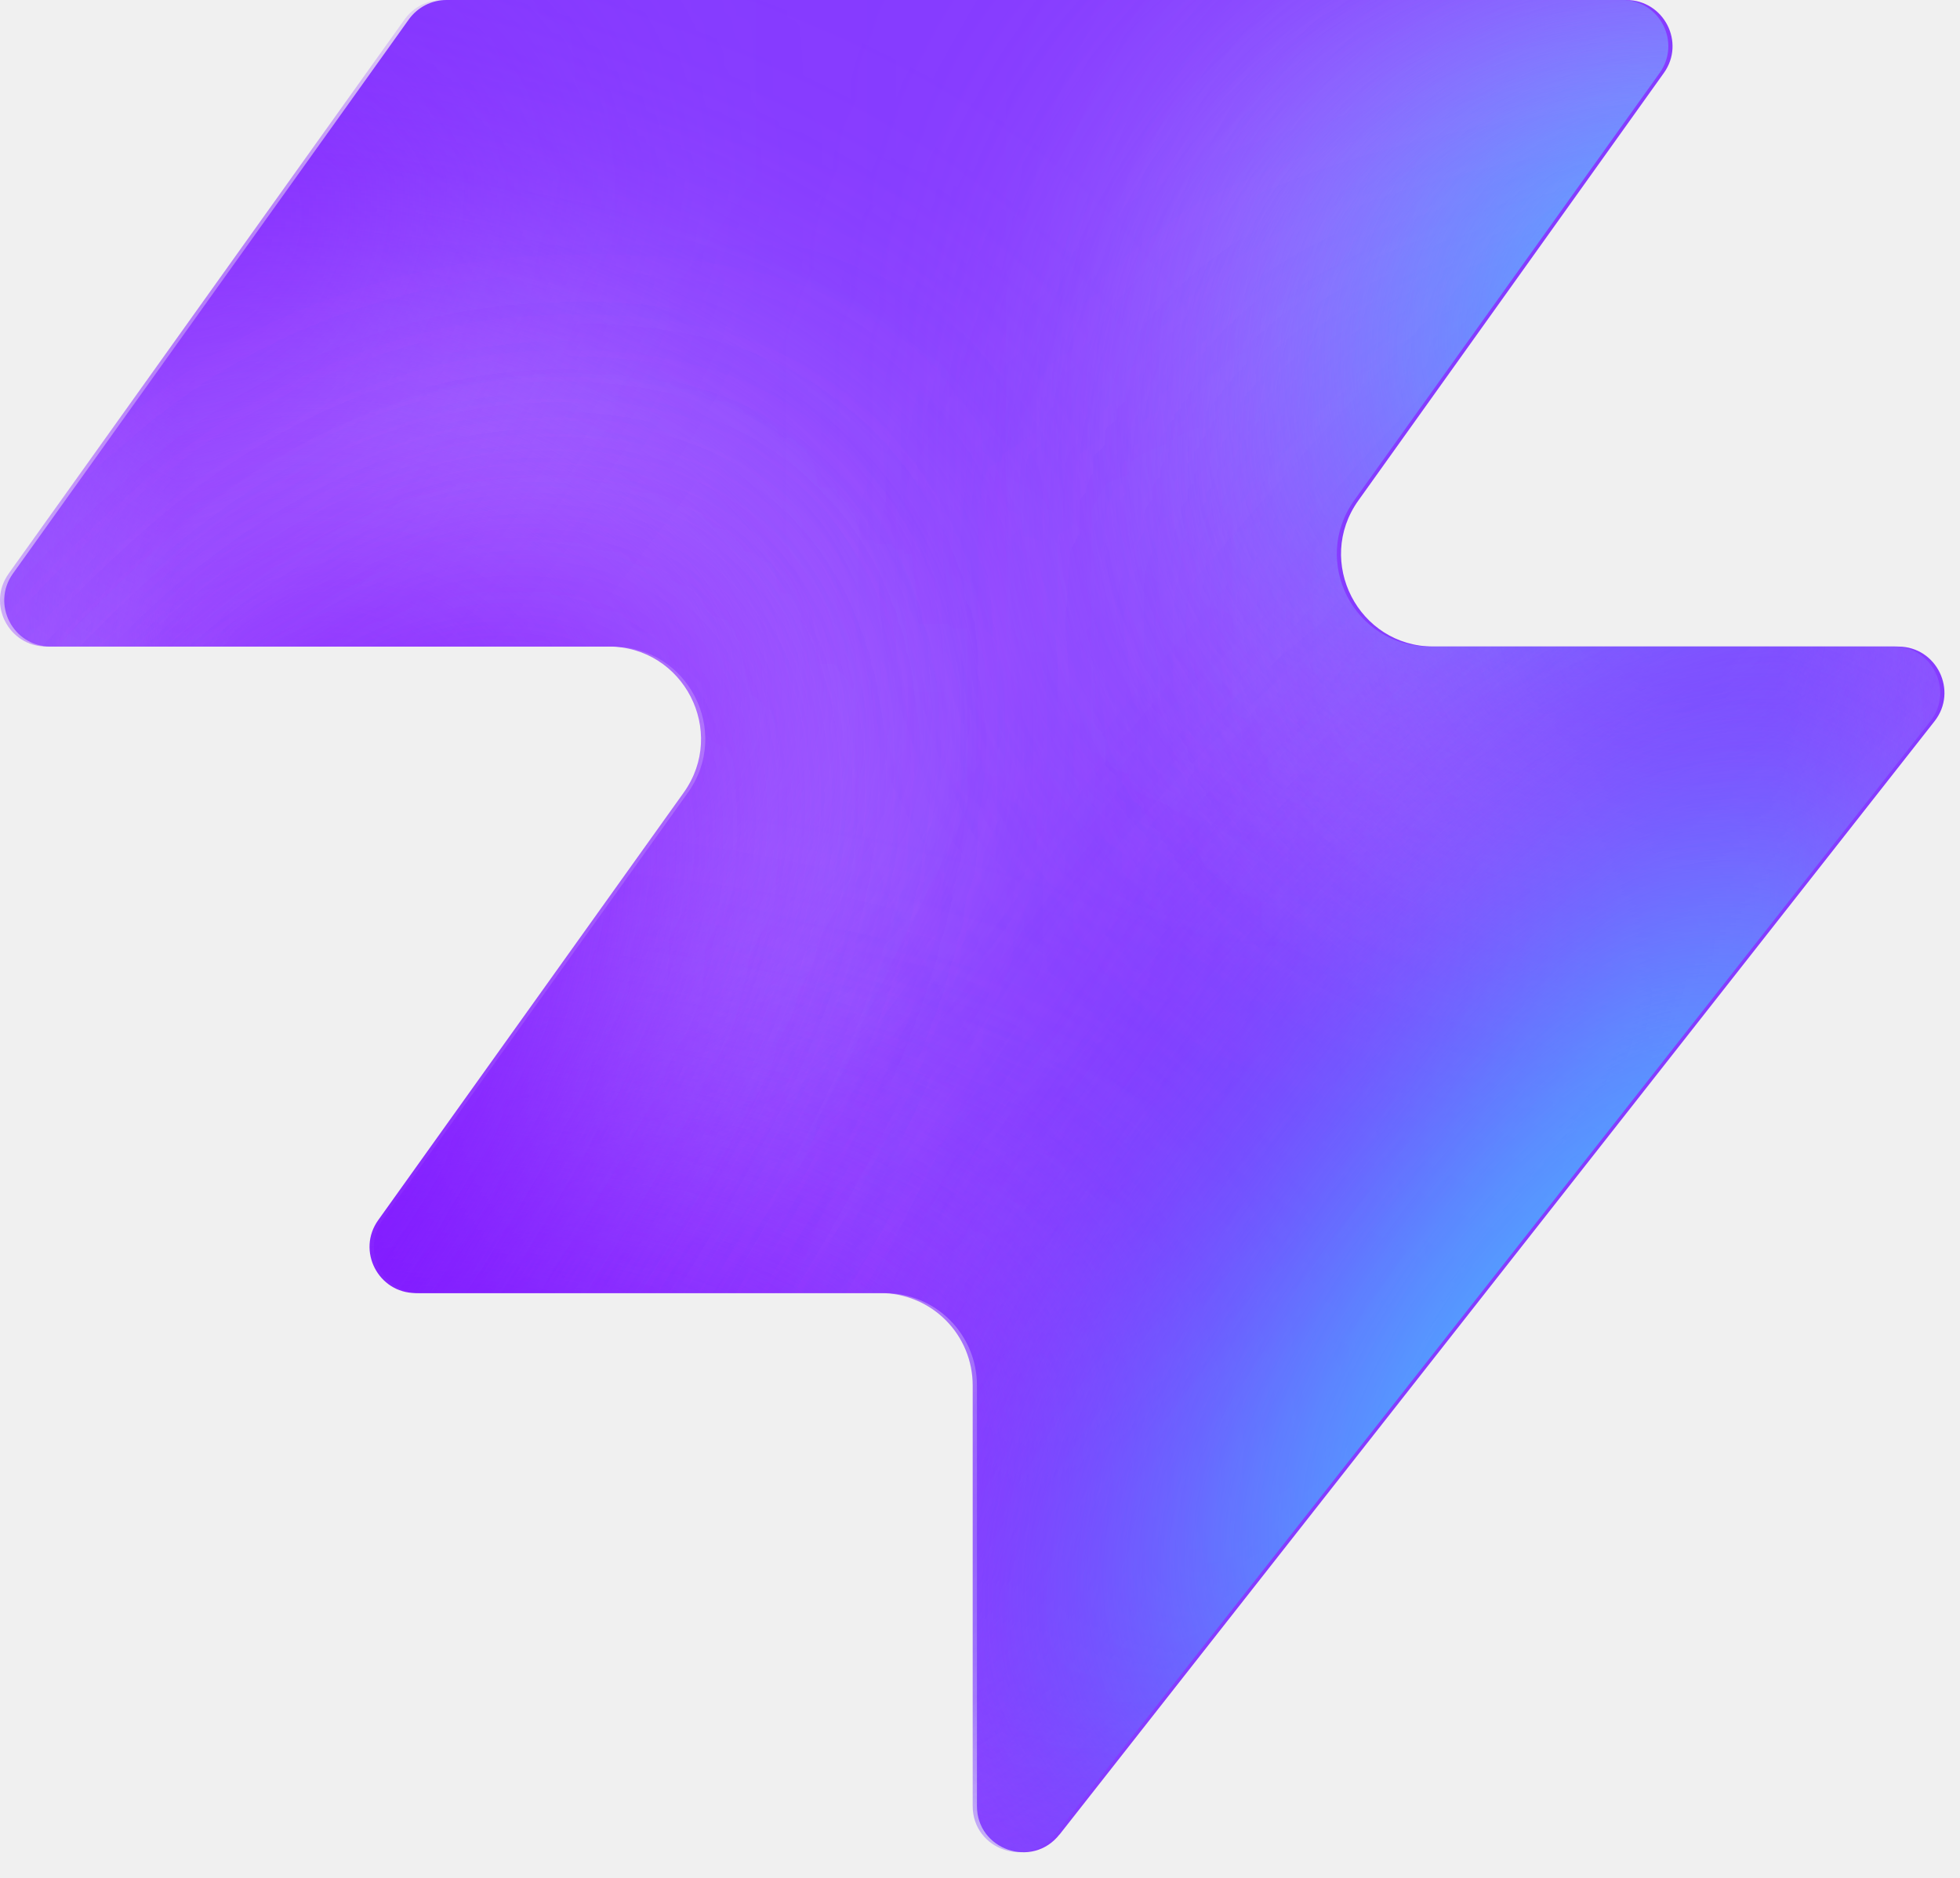
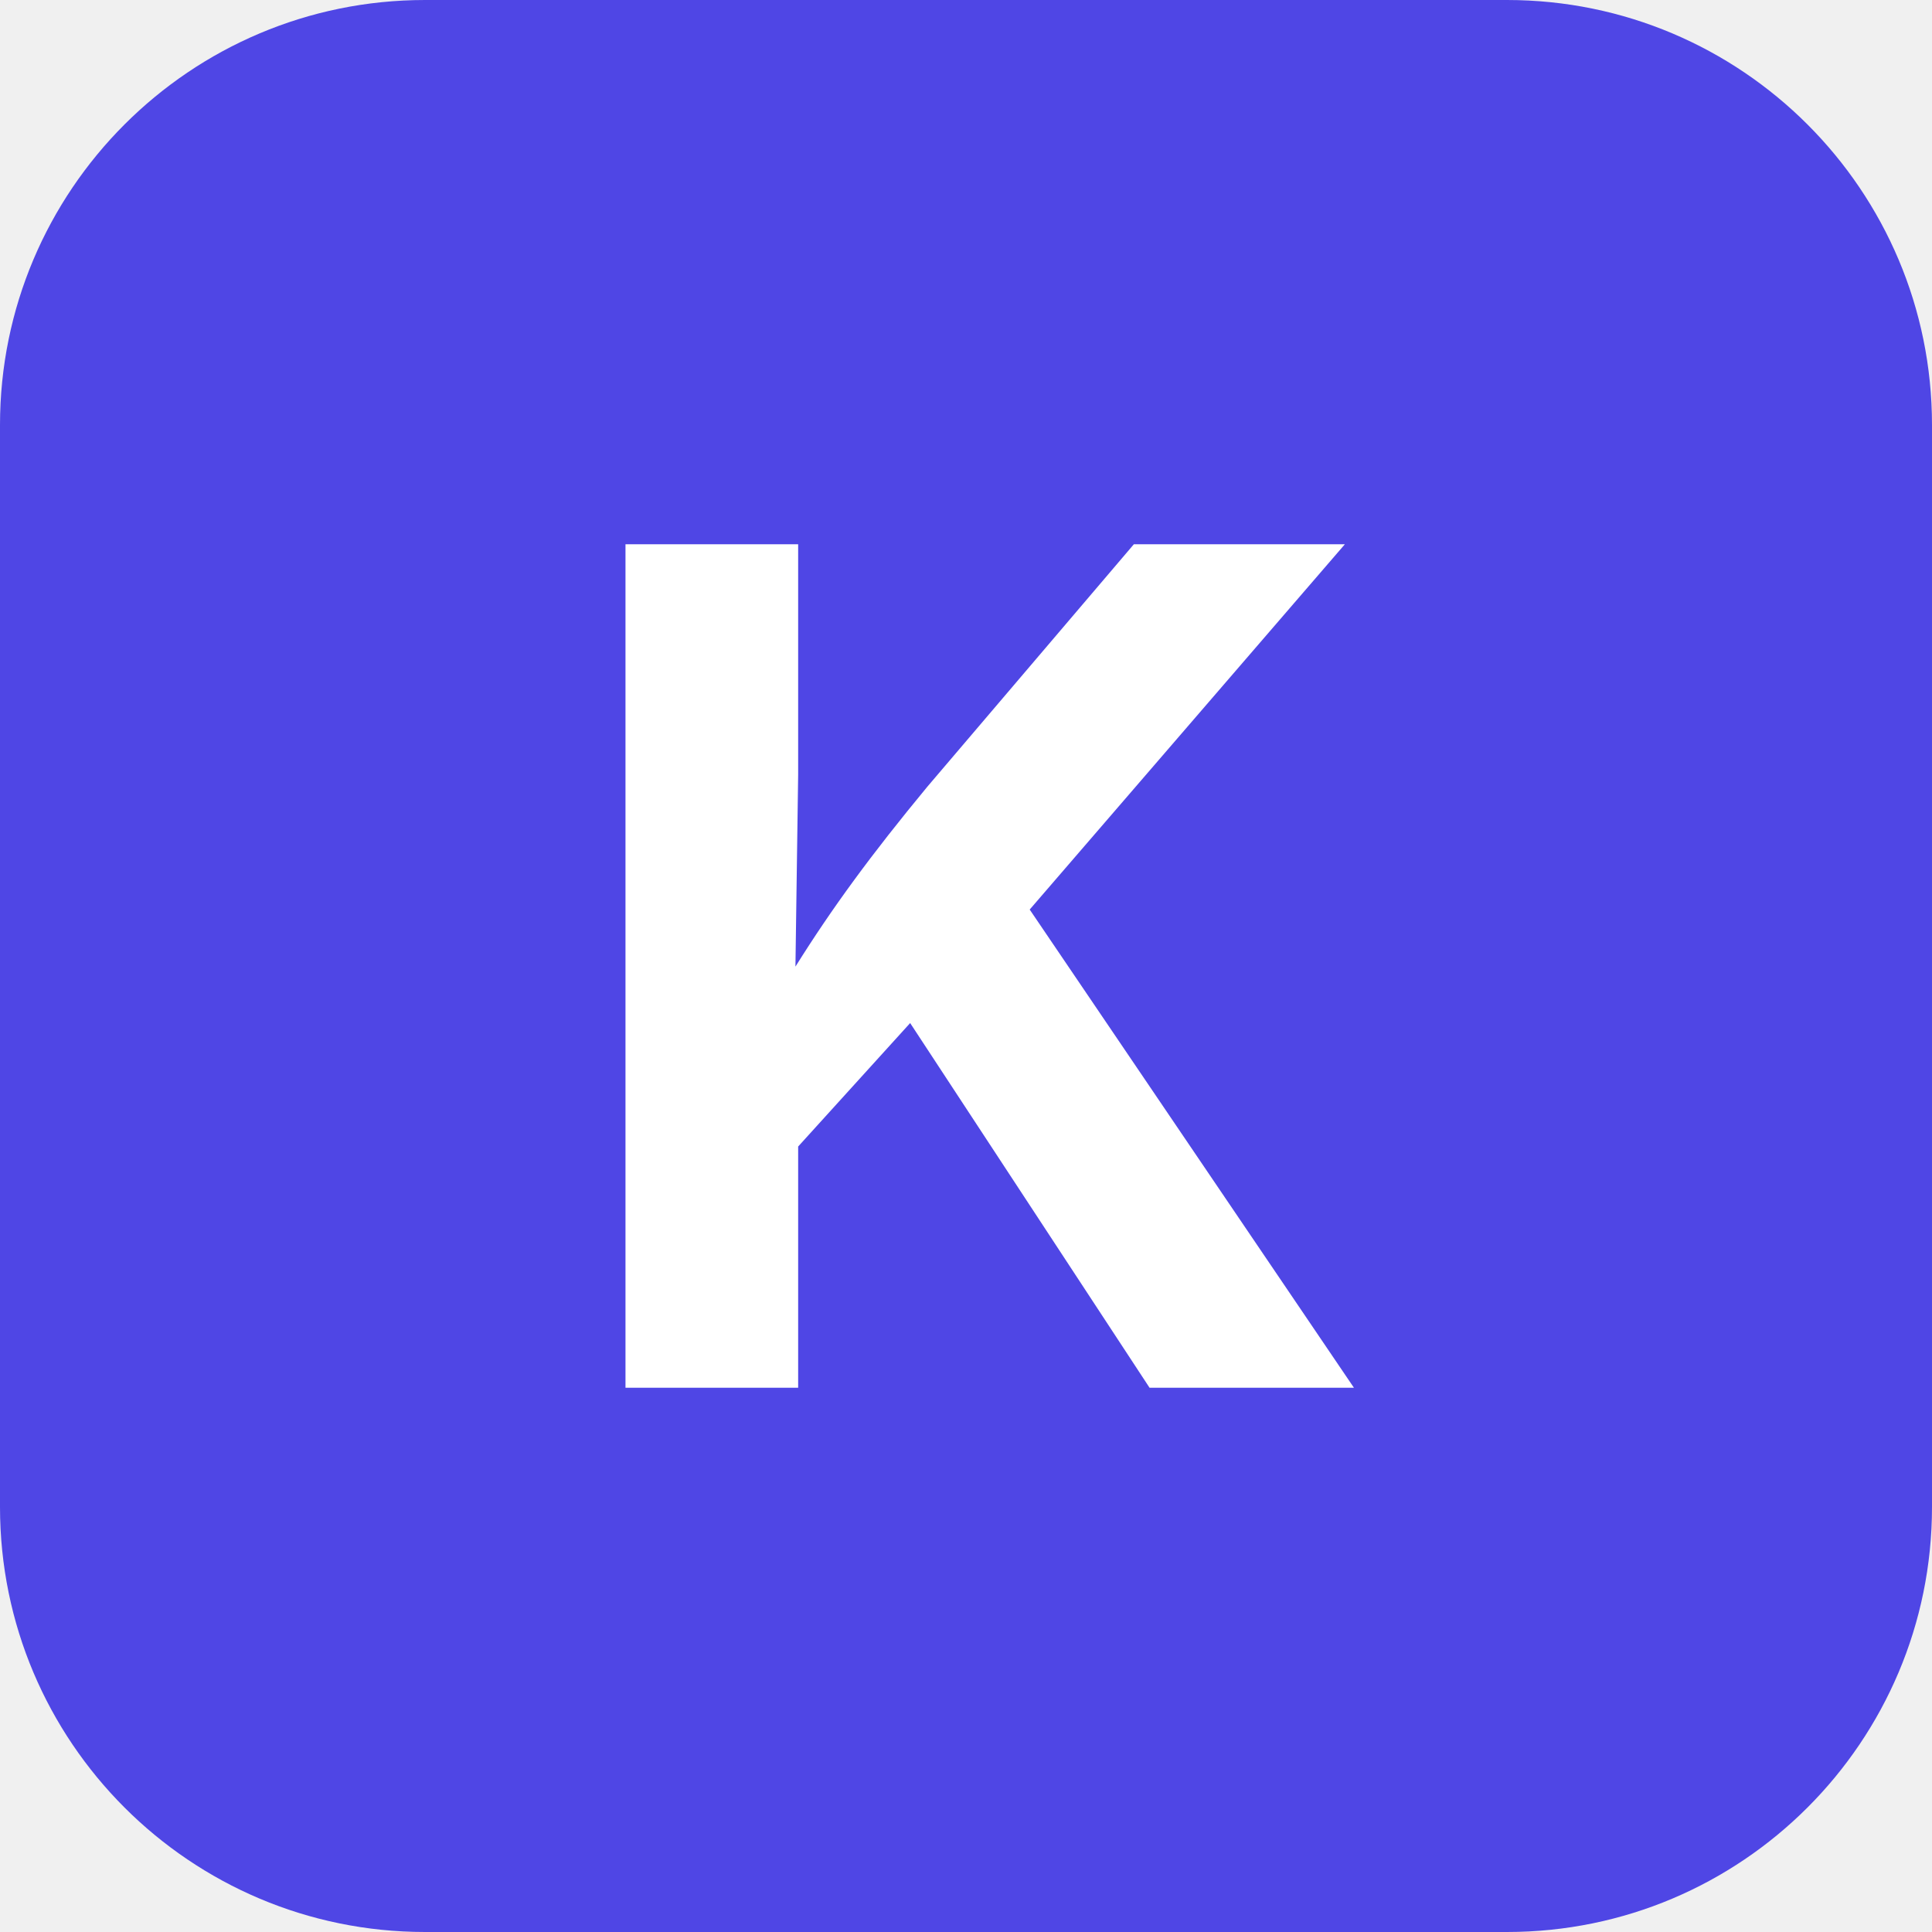
- <svg xmlns="http://www.w3.org/2000/svg" width="48" height="46" fill="none" viewBox="0 0 48 46">
-   <path fill="#863bff" d="M25.946 44.938c-.664.845-2.021.375-2.021-.698V33.937a2.26 2.26 0 0 0-2.262-2.262H10.287c-.92 0-1.456-1.04-.92-1.788l7.48-10.471c1.07-1.497 0-3.578-1.842-3.578H1.237c-.92 0-1.456-1.04-.92-1.788L10.013.474c.214-.297.556-.474.92-.474h28.894c.92 0 1.456 1.04.92 1.788l-7.48 10.471c-1.07 1.498 0 3.579 1.842 3.579h11.377c.943 0 1.473 1.088.89 1.83L25.947 44.94z" style="fill:#863bff;fill:color(display-p3 .525 .23 1);fill-opacity:1" />
-   <mask id="a" width="48" height="46" x="0" y="0" maskUnits="userSpaceOnUse" style="mask-type:alpha">
-     <path fill="#000" d="M25.842 44.938c-.664.844-2.021.375-2.021-.698V33.937a2.26 2.26 0 0 0-2.262-2.262H10.183c-.92 0-1.456-1.04-.92-1.788l7.48-10.471c1.07-1.498 0-3.579-1.842-3.579H1.133c-.92 0-1.456-1.04-.92-1.787L9.91.473c.214-.297.556-.474.92-.474h28.894c.92 0 1.456 1.04.92 1.788l-7.48 10.471c-1.07 1.498 0 3.578 1.842 3.578h11.377c.943 0 1.473 1.088.89 1.832L25.843 44.94z" style="fill:#000;fill-opacity:1" />
-   </mask>
-   <g mask="url(#a)">
-     <g filter="url(#b)">
-       <ellipse cx="5.508" cy="14.704" fill="#ede6ff" rx="5.508" ry="14.704" style="fill:#ede6ff;fill:color(display-p3 .927 .903 1);fill-opacity:1" transform="matrix(.00324 1 1 -.00324 -4.47 31.516)" />
-     </g>
-     <g filter="url(#c)">
-       <ellipse cx="10.399" cy="29.851" fill="#ede6ff" rx="10.399" ry="29.851" style="fill:#ede6ff;fill:color(display-p3 .927 .903 1);fill-opacity:1" transform="matrix(.00324 1 1 -.00324 -39.328 7.883)" />
-     </g>
-     <g filter="url(#d)">
-       <ellipse cx="5.508" cy="30.487" fill="#7e14ff" rx="5.508" ry="30.487" style="fill:#7e14ff;fill:color(display-p3 .492 .077 1);fill-opacity:1" transform="rotate(89.814 -25.913 -14.639)scale(1 -1)" />
-     </g>
-     <g filter="url(#e)">
-       <ellipse cx="5.508" cy="30.599" fill="#7e14ff" rx="5.508" ry="30.599" style="fill:#7e14ff;fill:color(display-p3 .492 .077 1);fill-opacity:1" transform="rotate(89.814 -32.644 -3.334)scale(1 -1)" />
-     </g>
-     <g filter="url(#f)">
-       <ellipse cx="5.508" cy="30.599" fill="#7e14ff" rx="5.508" ry="30.599" style="fill:#7e14ff;fill:color(display-p3 .492 .077 1);fill-opacity:1" transform="matrix(.00324 1 1 -.00324 -34.34 30.47)" />
-     </g>
-     <g filter="url(#g)">
-       <ellipse cx="14.072" cy="22.078" fill="#ede6ff" rx="14.072" ry="22.078" style="fill:#ede6ff;fill:color(display-p3 .927 .903 1);fill-opacity:1" transform="rotate(93.35 24.506 48.493)scale(-1 1)" />
-     </g>
-     <g filter="url(#h)">
-       <ellipse cx="3.47" cy="21.501" fill="#7e14ff" rx="3.47" ry="21.501" style="fill:#7e14ff;fill:color(display-p3 .492 .077 1);fill-opacity:1" transform="rotate(89.009 28.708 47.59)scale(-1 1)" />
-     </g>
-     <g filter="url(#i)">
-       <ellipse cx="3.47" cy="21.501" fill="#7e14ff" rx="3.47" ry="21.501" style="fill:#7e14ff;fill:color(display-p3 .492 .077 1);fill-opacity:1" transform="rotate(89.009 28.708 47.59)scale(-1 1)" />
-     </g>
-     <g filter="url(#j)">
-       <ellipse cx=".387" cy="8.972" fill="#7e14ff" rx="4.407" ry="29.108" style="fill:#7e14ff;fill:color(display-p3 .492 .077 1);fill-opacity:1" transform="rotate(39.51 .387 8.972)" />
-     </g>
-     <g filter="url(#k)">
-       <ellipse cx="47.523" cy="-6.092" fill="#7e14ff" rx="4.407" ry="29.108" style="fill:#7e14ff;fill:color(display-p3 .492 .077 1);fill-opacity:1" transform="rotate(37.892 47.523 -6.092)" />
-     </g>
-     <g filter="url(#l)">
-       <ellipse cx="41.412" cy="6.333" fill="#47bfff" rx="5.971" ry="9.665" style="fill:#47bfff;fill:color(display-p3 .28 .748 1);fill-opacity:1" transform="rotate(37.892 41.412 6.333)" />
-     </g>
-     <g filter="url(#m)">
-       <ellipse cx="-1.879" cy="38.332" fill="#7e14ff" rx="4.407" ry="29.108" style="fill:#7e14ff;fill:color(display-p3 .492 .077 1);fill-opacity:1" transform="rotate(37.892 -1.88 38.332)" />
-     </g>
-     <g filter="url(#n)">
-       <ellipse cx="-1.879" cy="38.332" fill="#7e14ff" rx="4.407" ry="29.108" style="fill:#7e14ff;fill:color(display-p3 .492 .077 1);fill-opacity:1" transform="rotate(37.892 -1.88 38.332)" />
-     </g>
-     <g filter="url(#o)">
-       <ellipse cx="35.651" cy="29.907" fill="#7e14ff" rx="4.407" ry="29.108" style="fill:#7e14ff;fill:color(display-p3 .492 .077 1);fill-opacity:1" transform="rotate(37.892 35.651 29.907)" />
-     </g>
-     <g filter="url(#p)">
-       <ellipse cx="38.418" cy="32.4" fill="#47bfff" rx="5.971" ry="15.297" style="fill:#47bfff;fill:color(display-p3 .28 .748 1);fill-opacity:1" transform="rotate(37.892 38.418 32.4)" />
-     </g>
-   </g>
-   <defs>
-     <filter id="b" width="60.045" height="41.654" x="-19.77" y="16.149" color-interpolation-filters="sRGB" filterUnits="userSpaceOnUse">
-       <feFlood flood-opacity="0" result="BackgroundImageFix" />
-       <feBlend in="SourceGraphic" in2="BackgroundImageFix" result="shape" />
-       <feGaussianBlur result="effect1_foregroundBlur_2002_17158" stdDeviation="7.659" />
-     </filter>
-     <filter id="c" width="90.34" height="51.437" x="-54.613" y="-7.533" color-interpolation-filters="sRGB" filterUnits="userSpaceOnUse">
-       <feFlood flood-opacity="0" result="BackgroundImageFix" />
-       <feBlend in="SourceGraphic" in2="BackgroundImageFix" result="shape" />
-       <feGaussianBlur result="effect1_foregroundBlur_2002_17158" stdDeviation="7.659" />
-     </filter>
-     <filter id="d" width="79.355" height="29.4" x="-49.64" y="2.03" color-interpolation-filters="sRGB" filterUnits="userSpaceOnUse">
-       <feFlood flood-opacity="0" result="BackgroundImageFix" />
-       <feBlend in="SourceGraphic" in2="BackgroundImageFix" result="shape" />
-       <feGaussianBlur result="effect1_foregroundBlur_2002_17158" stdDeviation="4.596" />
-     </filter>
-     <filter id="e" width="79.579" height="29.4" x="-45.045" y="20.029" color-interpolation-filters="sRGB" filterUnits="userSpaceOnUse">
-       <feFlood flood-opacity="0" result="BackgroundImageFix" />
-       <feBlend in="SourceGraphic" in2="BackgroundImageFix" result="shape" />
-       <feGaussianBlur result="effect1_foregroundBlur_2002_17158" stdDeviation="4.596" />
-     </filter>
-     <filter id="f" width="79.579" height="29.4" x="-43.513" y="21.178" color-interpolation-filters="sRGB" filterUnits="userSpaceOnUse">
-       <feFlood flood-opacity="0" result="BackgroundImageFix" />
-       <feBlend in="SourceGraphic" in2="BackgroundImageFix" result="shape" />
-       <feGaussianBlur result="effect1_foregroundBlur_2002_17158" stdDeviation="4.596" />
-     </filter>
-     <filter id="g" width="74.749" height="58.852" x="15.756" y="-17.901" color-interpolation-filters="sRGB" filterUnits="userSpaceOnUse">
-       <feFlood flood-opacity="0" result="BackgroundImageFix" />
-       <feBlend in="SourceGraphic" in2="BackgroundImageFix" result="shape" />
-       <feGaussianBlur result="effect1_foregroundBlur_2002_17158" stdDeviation="7.659" />
-     </filter>
-     <filter id="h" width="61.377" height="25.362" x="23.548" y="2.284" color-interpolation-filters="sRGB" filterUnits="userSpaceOnUse">
-       <feFlood flood-opacity="0" result="BackgroundImageFix" />
-       <feBlend in="SourceGraphic" in2="BackgroundImageFix" result="shape" />
-       <feGaussianBlur result="effect1_foregroundBlur_2002_17158" stdDeviation="4.596" />
-     </filter>
-     <filter id="i" width="61.377" height="25.362" x="23.548" y="2.284" color-interpolation-filters="sRGB" filterUnits="userSpaceOnUse">
-       <feFlood flood-opacity="0" result="BackgroundImageFix" />
-       <feBlend in="SourceGraphic" in2="BackgroundImageFix" result="shape" />
-       <feGaussianBlur result="effect1_foregroundBlur_2002_17158" stdDeviation="4.596" />
-     </filter>
-     <filter id="j" width="56.045" height="63.649" x="-27.636" y="-22.853" color-interpolation-filters="sRGB" filterUnits="userSpaceOnUse">
-       <feFlood flood-opacity="0" result="BackgroundImageFix" />
-       <feBlend in="SourceGraphic" in2="BackgroundImageFix" result="shape" />
-       <feGaussianBlur result="effect1_foregroundBlur_2002_17158" stdDeviation="4.596" />
-     </filter>
-     <filter id="k" width="54.814" height="64.646" x="20.116" y="-38.415" color-interpolation-filters="sRGB" filterUnits="userSpaceOnUse">
-       <feFlood flood-opacity="0" result="BackgroundImageFix" />
-       <feBlend in="SourceGraphic" in2="BackgroundImageFix" result="shape" />
-       <feGaussianBlur result="effect1_foregroundBlur_2002_17158" stdDeviation="4.596" />
-     </filter>
-     <filter id="l" width="33.541" height="35.313" x="24.641" y="-11.323" color-interpolation-filters="sRGB" filterUnits="userSpaceOnUse">
-       <feFlood flood-opacity="0" result="BackgroundImageFix" />
-       <feBlend in="SourceGraphic" in2="BackgroundImageFix" result="shape" />
-       <feGaussianBlur result="effect1_foregroundBlur_2002_17158" stdDeviation="4.596" />
-     </filter>
-     <filter id="m" width="54.814" height="64.646" x="-29.286" y="6.009" color-interpolation-filters="sRGB" filterUnits="userSpaceOnUse">
-       <feFlood flood-opacity="0" result="BackgroundImageFix" />
-       <feBlend in="SourceGraphic" in2="BackgroundImageFix" result="shape" />
-       <feGaussianBlur result="effect1_foregroundBlur_2002_17158" stdDeviation="4.596" />
-     </filter>
-     <filter id="n" width="54.814" height="64.646" x="-29.286" y="6.009" color-interpolation-filters="sRGB" filterUnits="userSpaceOnUse">
-       <feFlood flood-opacity="0" result="BackgroundImageFix" />
-       <feBlend in="SourceGraphic" in2="BackgroundImageFix" result="shape" />
-       <feGaussianBlur result="effect1_foregroundBlur_2002_17158" stdDeviation="4.596" />
-     </filter>
-     <filter id="o" width="54.814" height="64.646" x="8.244" y="-2.416" color-interpolation-filters="sRGB" filterUnits="userSpaceOnUse">
-       <feFlood flood-opacity="0" result="BackgroundImageFix" />
-       <feBlend in="SourceGraphic" in2="BackgroundImageFix" result="shape" />
-       <feGaussianBlur result="effect1_foregroundBlur_2002_17158" stdDeviation="4.596" />
-     </filter>
-     <filter id="p" width="39.409" height="43.623" x="18.713" y="10.588" color-interpolation-filters="sRGB" filterUnits="userSpaceOnUse">
-       <feFlood flood-opacity="0" result="BackgroundImageFix" />
-       <feBlend in="SourceGraphic" in2="BackgroundImageFix" result="shape" />
-       <feGaussianBlur result="effect1_foregroundBlur_2002_17158" stdDeviation="4.596" />
-     </filter>
-   </defs>
+ <svg xmlns="http://www.w3.org/2000/svg" viewBox="0 0 100 100">
+   <rect width="100" height="100" rx="22" fill="#4f46e5" />
+   <text x="50%" y="50%" font-family="system-ui, -apple-system, sans-serif" font-size="60" font-weight="700" fill="white" text-anchor="middle" dominant-baseline="central">K</text>
</svg>
